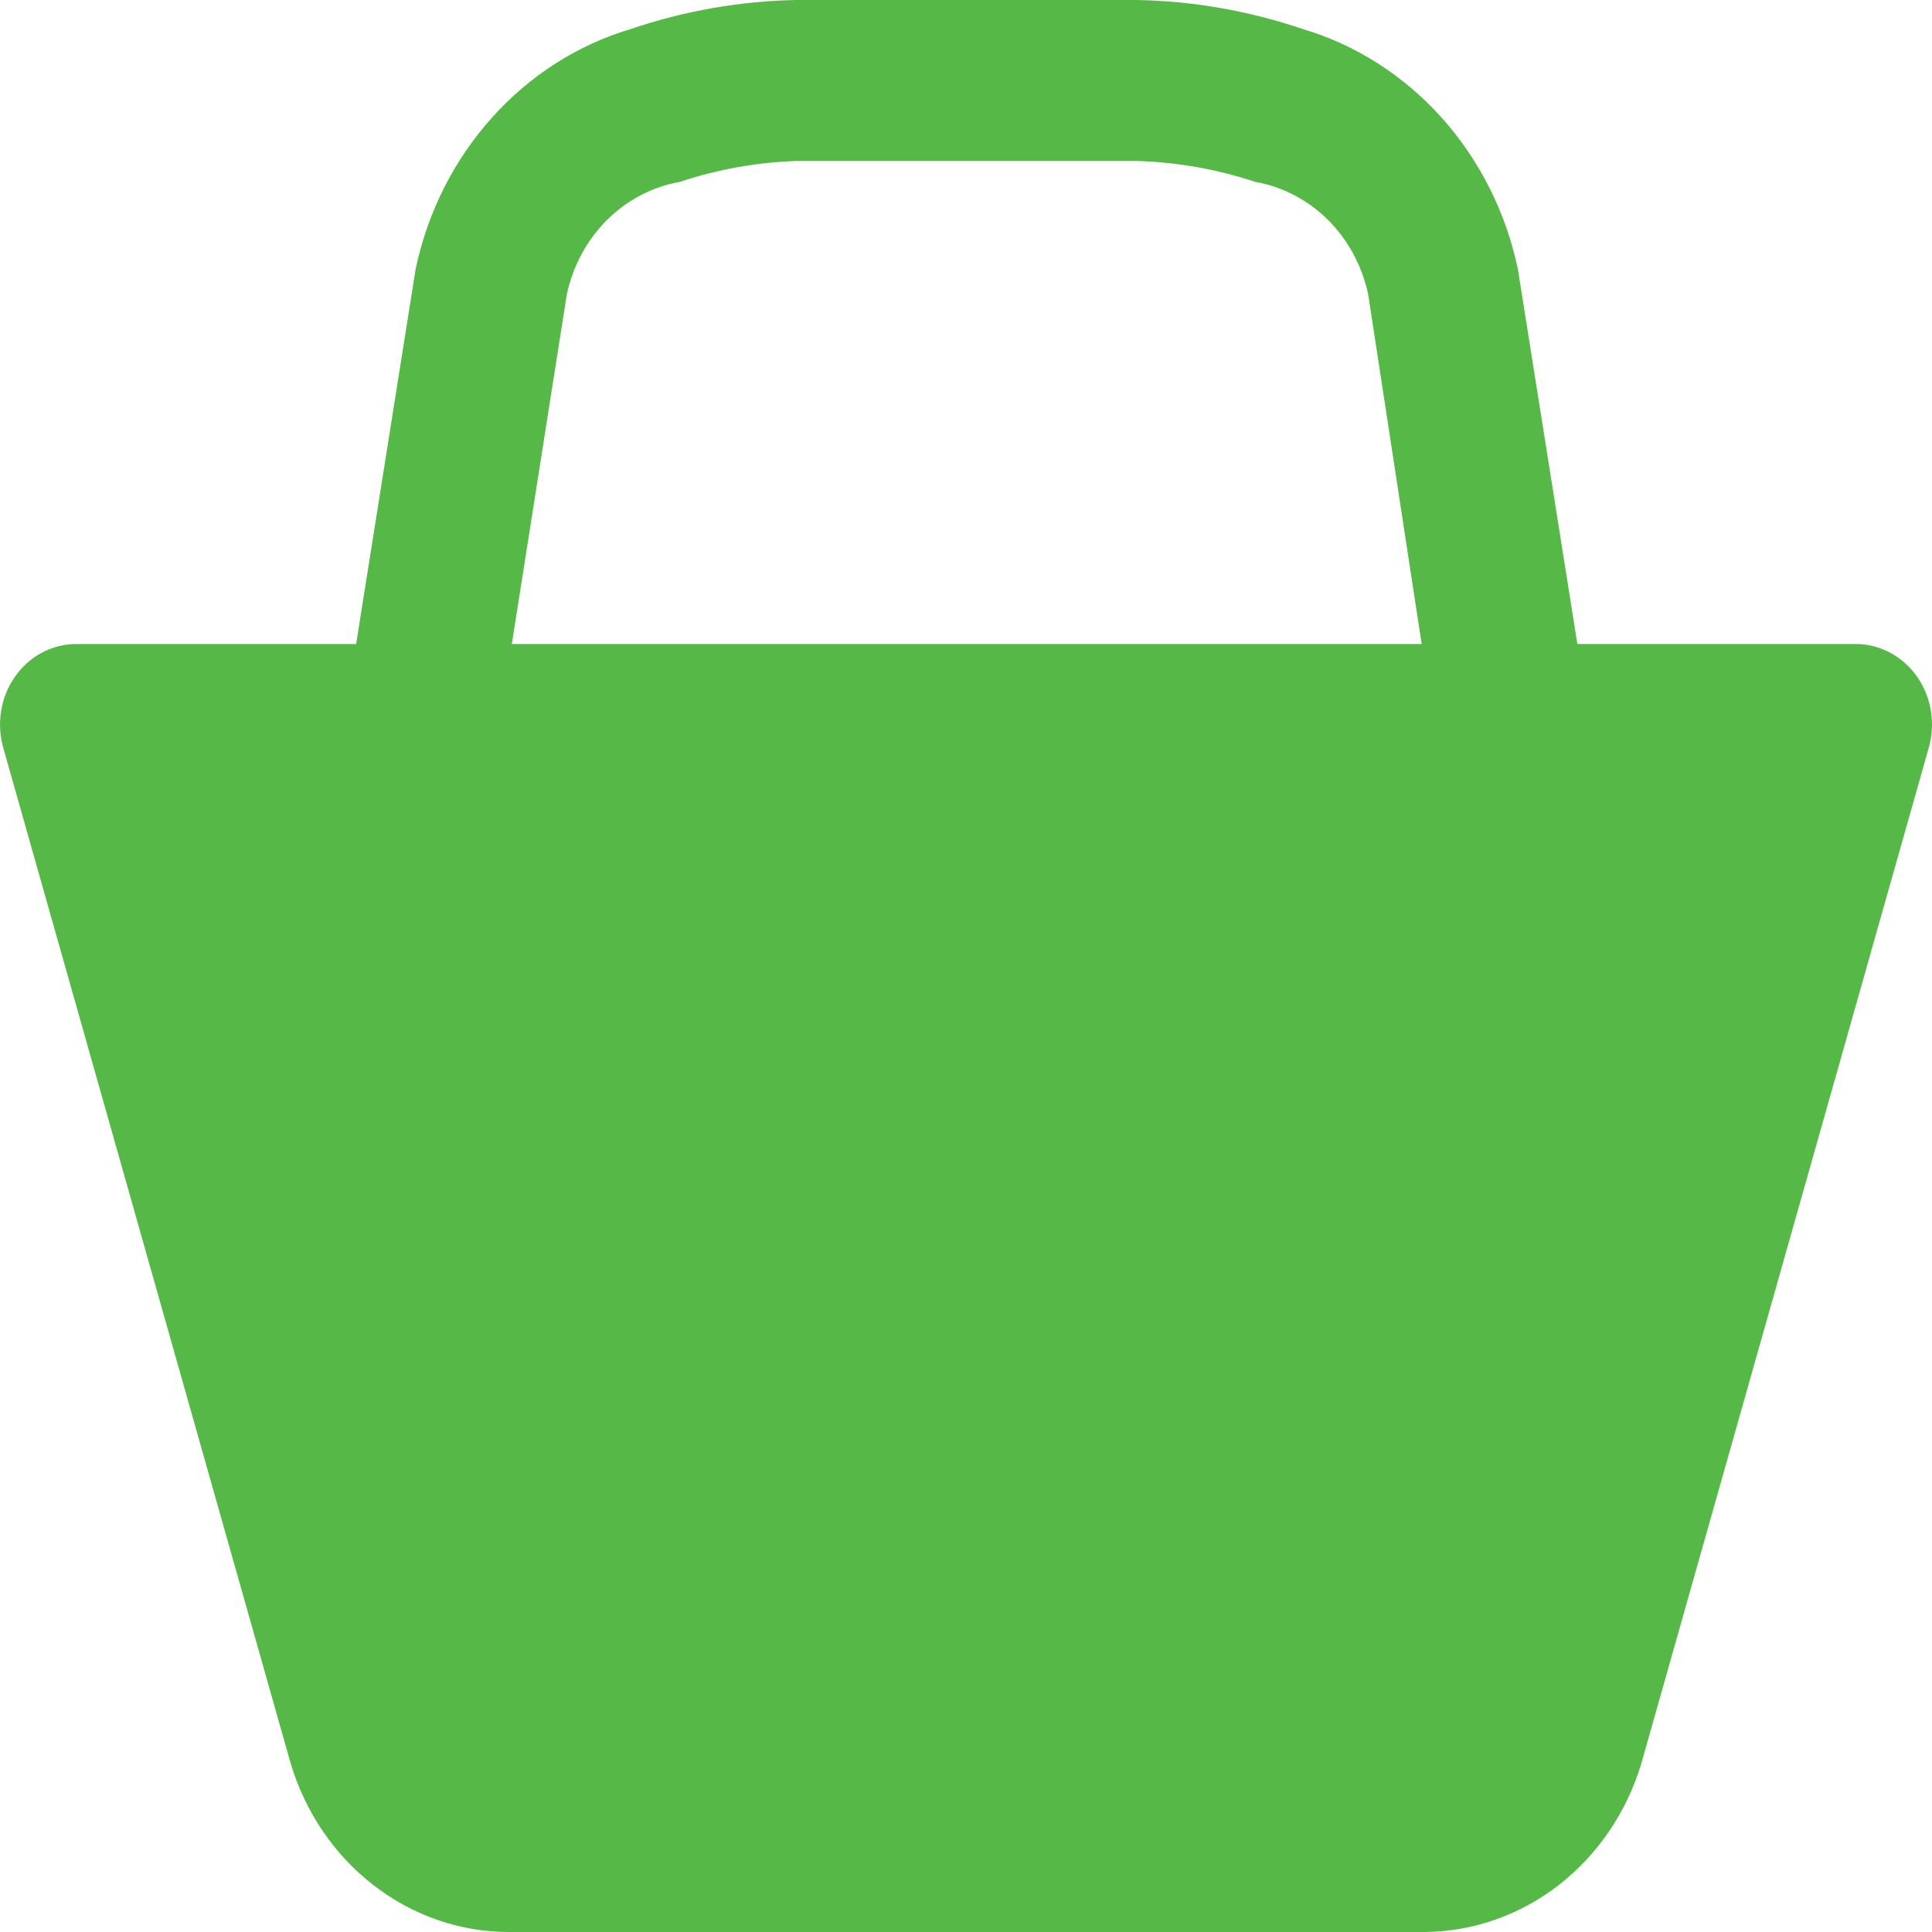
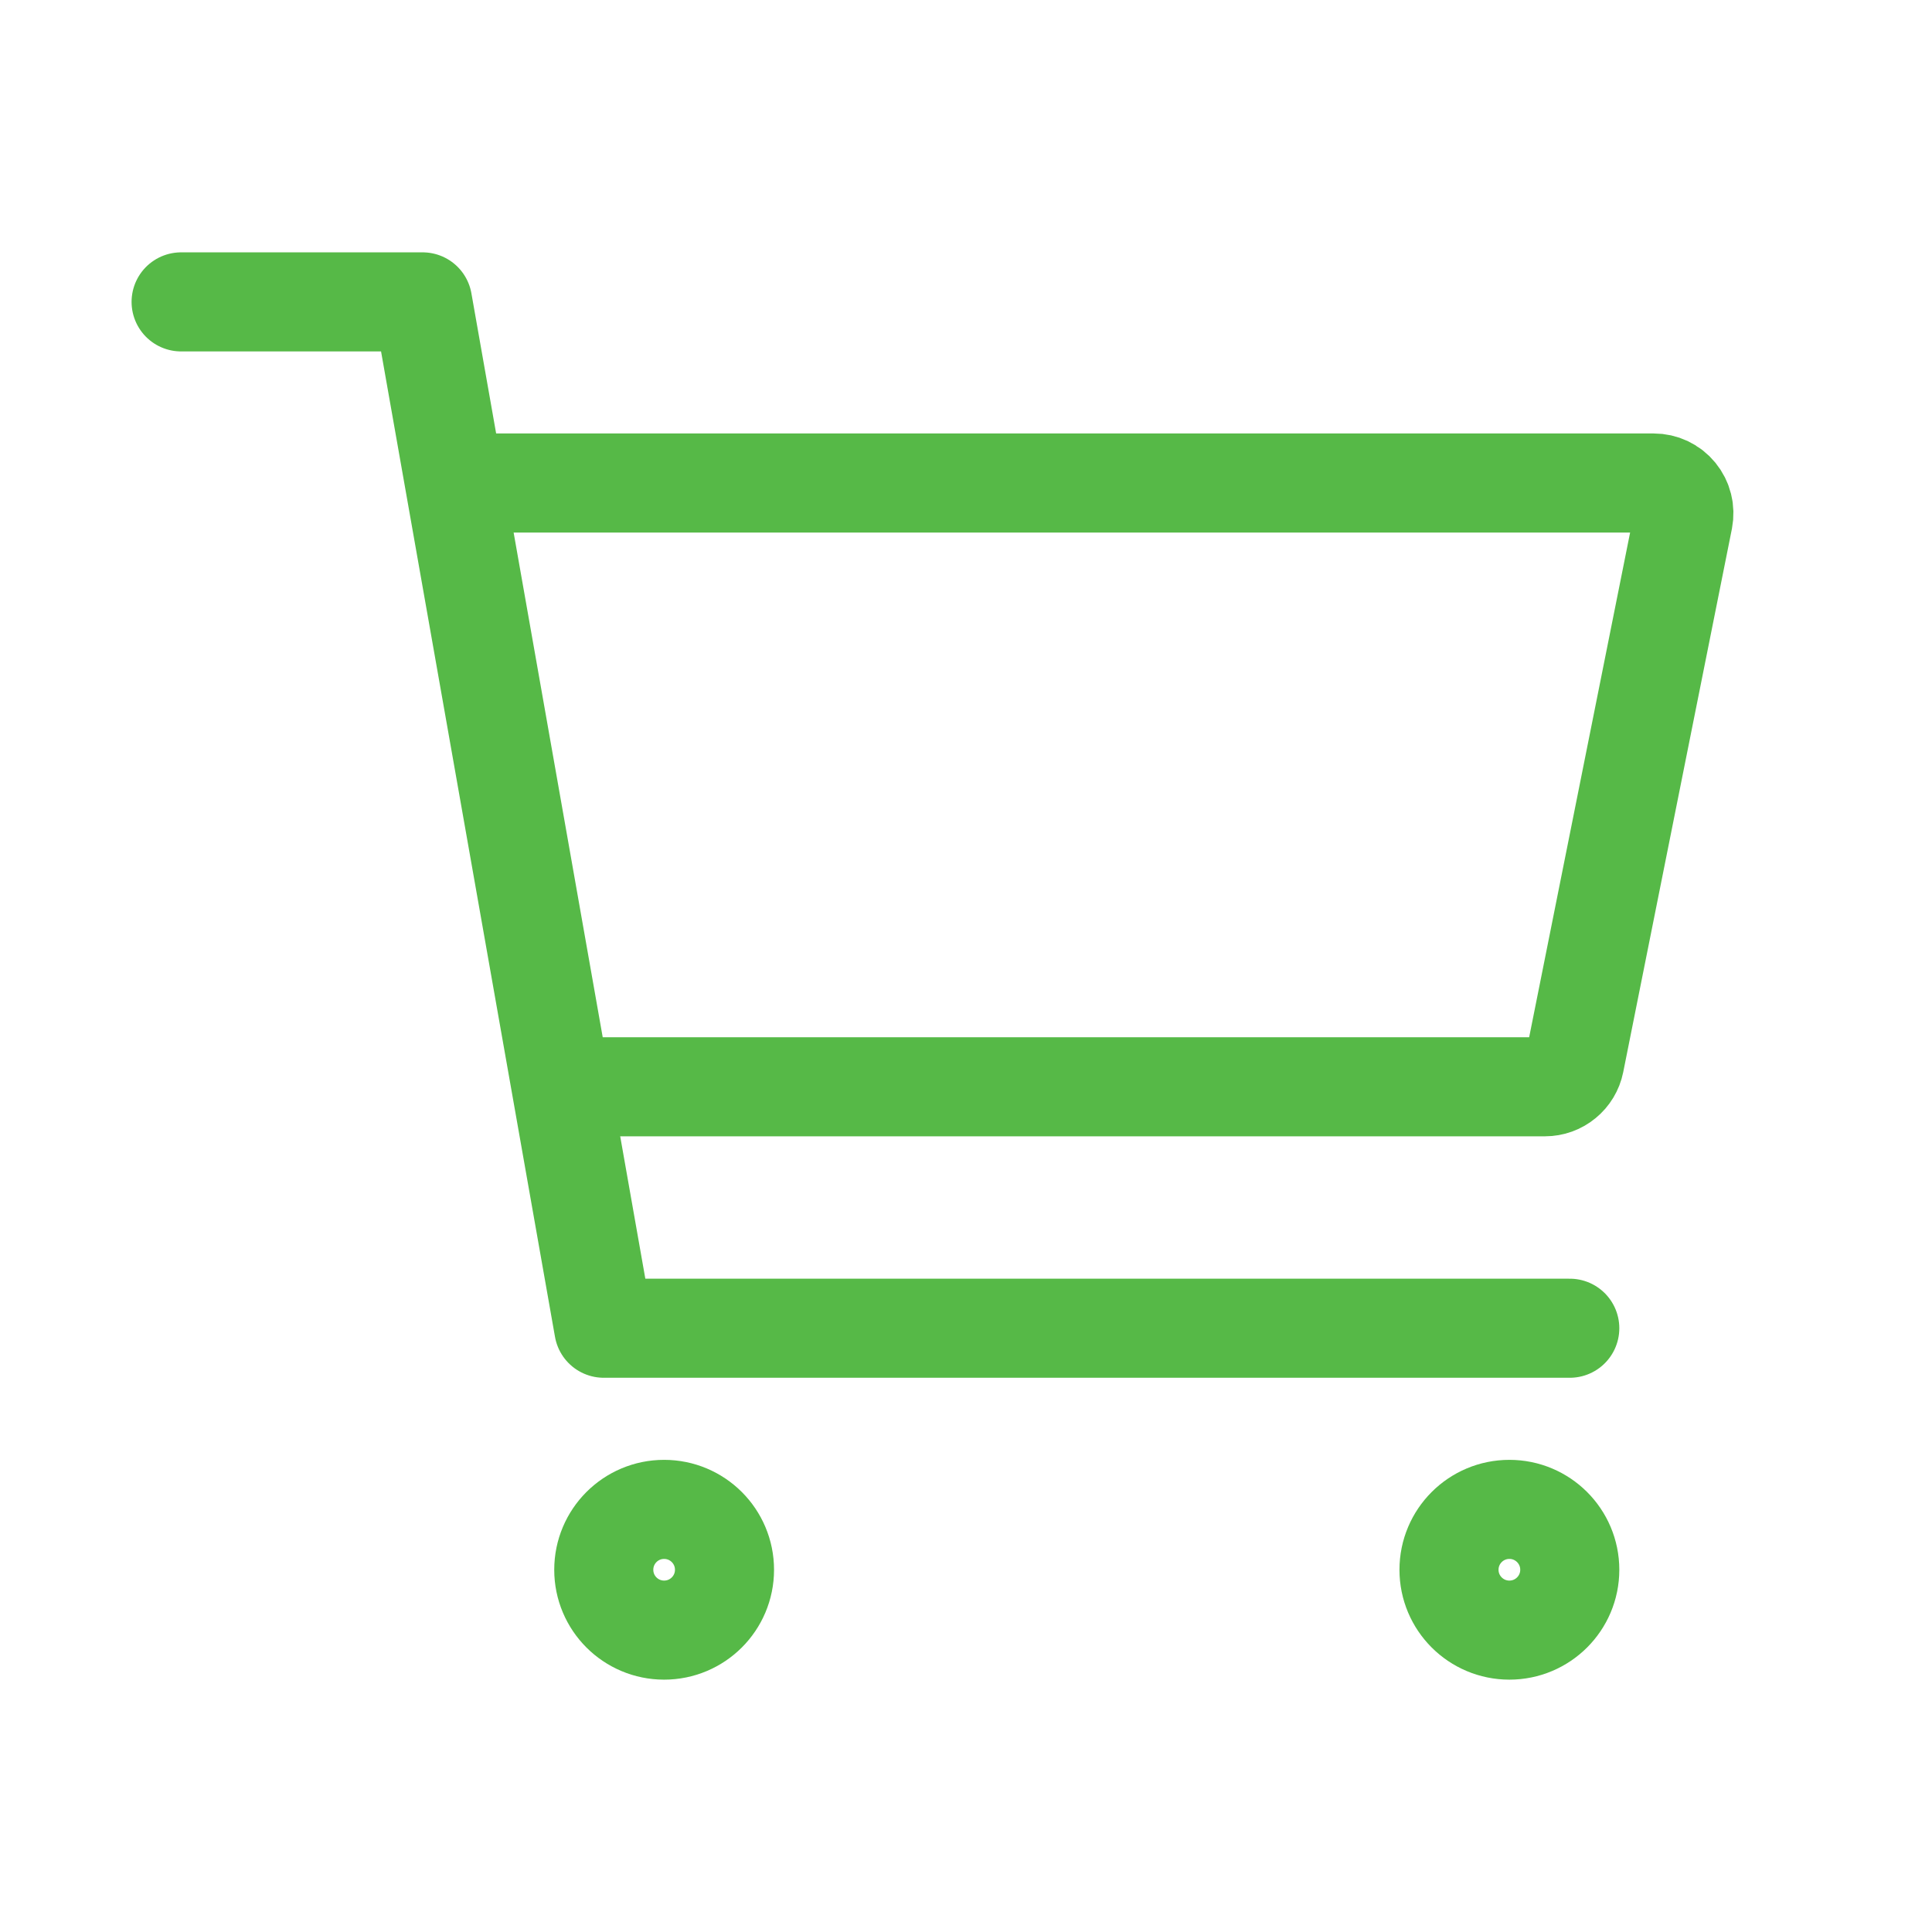
- <svg xmlns="http://www.w3.org/2000/svg" width="27" height="27" viewBox="0 0 27 27" fill="none">
-   <path d="M25.948 9H22.044L21.212 3.757C21.044 2.964 20.676 2.234 20.147 1.644C19.617 1.053 18.946 0.625 18.204 0.405C17.459 0.152 16.683 0.016 15.9 0H11.121C10.339 0.016 9.562 0.152 8.817 0.405C8.076 0.625 7.404 1.053 6.875 1.644C6.345 2.234 5.977 2.964 5.809 3.757L4.977 9H1.073C0.905 8.999 0.739 9.04 0.589 9.119C0.439 9.198 0.308 9.314 0.209 9.457C0.109 9.599 0.042 9.765 0.015 9.939C-0.013 10.114 -0.001 10.293 0.049 10.463L4.06 24.637C4.264 25.322 4.67 25.921 5.219 26.345C5.767 26.77 6.43 27 7.111 27H19.911C20.588 26.995 21.246 26.763 21.79 26.339C22.334 25.914 22.737 25.319 22.94 24.637L26.951 10.463C27.001 10.295 27.013 10.118 26.986 9.945C26.96 9.772 26.895 9.608 26.798 9.466C26.7 9.324 26.573 9.208 26.425 9.127C26.278 9.046 26.114 9.002 25.948 9ZM7.153 9L7.921 4.117C8.005 3.719 8.201 3.356 8.482 3.075C8.763 2.795 9.118 2.609 9.5 2.542C10.025 2.367 10.571 2.27 11.121 2.25H15.9C16.457 2.268 17.009 2.365 17.543 2.542C17.925 2.609 18.279 2.795 18.561 3.075C18.842 3.356 19.037 3.719 19.121 4.117L19.868 9H7.068H7.153Z" fill="#56B947" />
+ <svg xmlns="http://www.w3.org/2000/svg" width="39" height="39" viewBox="0 0 39 39" fill="none">
+   <path d="M13.406 32.906C14.079 32.906 14.625 32.361 14.625 31.688C14.625 31.014 14.079 30.469 13.406 30.469C12.733 30.469 12.188 31.014 12.188 31.688C12.188 32.361 12.733 32.906 13.406 32.906Z" stroke="#56B947" stroke-width="2" stroke-linecap="round" stroke-linejoin="round" />
+   <path d="M30.469 32.906C31.142 32.906 31.688 32.361 31.688 31.688C31.688 31.014 31.142 30.469 30.469 30.469C29.796 30.469 29.25 31.014 29.25 31.688C29.25 32.361 29.796 32.906 30.469 32.906Z" stroke="#56B947" stroke-width="2" stroke-linecap="round" stroke-linejoin="round" />
+   <path d="M3.656 6.094H8.531L12.188 26.812H31.688" stroke="#56B947" stroke-width="2" stroke-linecap="round" stroke-linejoin="round" />
+   <path d="M12.188 21.938H31.188C31.329 21.938 31.465 21.889 31.574 21.799C31.683 21.71 31.758 21.586 31.786 21.448L33.98 10.479C33.997 10.39 33.995 10.299 33.973 10.212C33.951 10.124 33.91 10.043 33.853 9.973C33.796 9.903 33.724 9.847 33.642 9.808C33.561 9.77 33.472 9.75 33.382 9.75H9.75" stroke="#56B947" stroke-width="2" stroke-linecap="round" stroke-linejoin="round" />
</svg>
